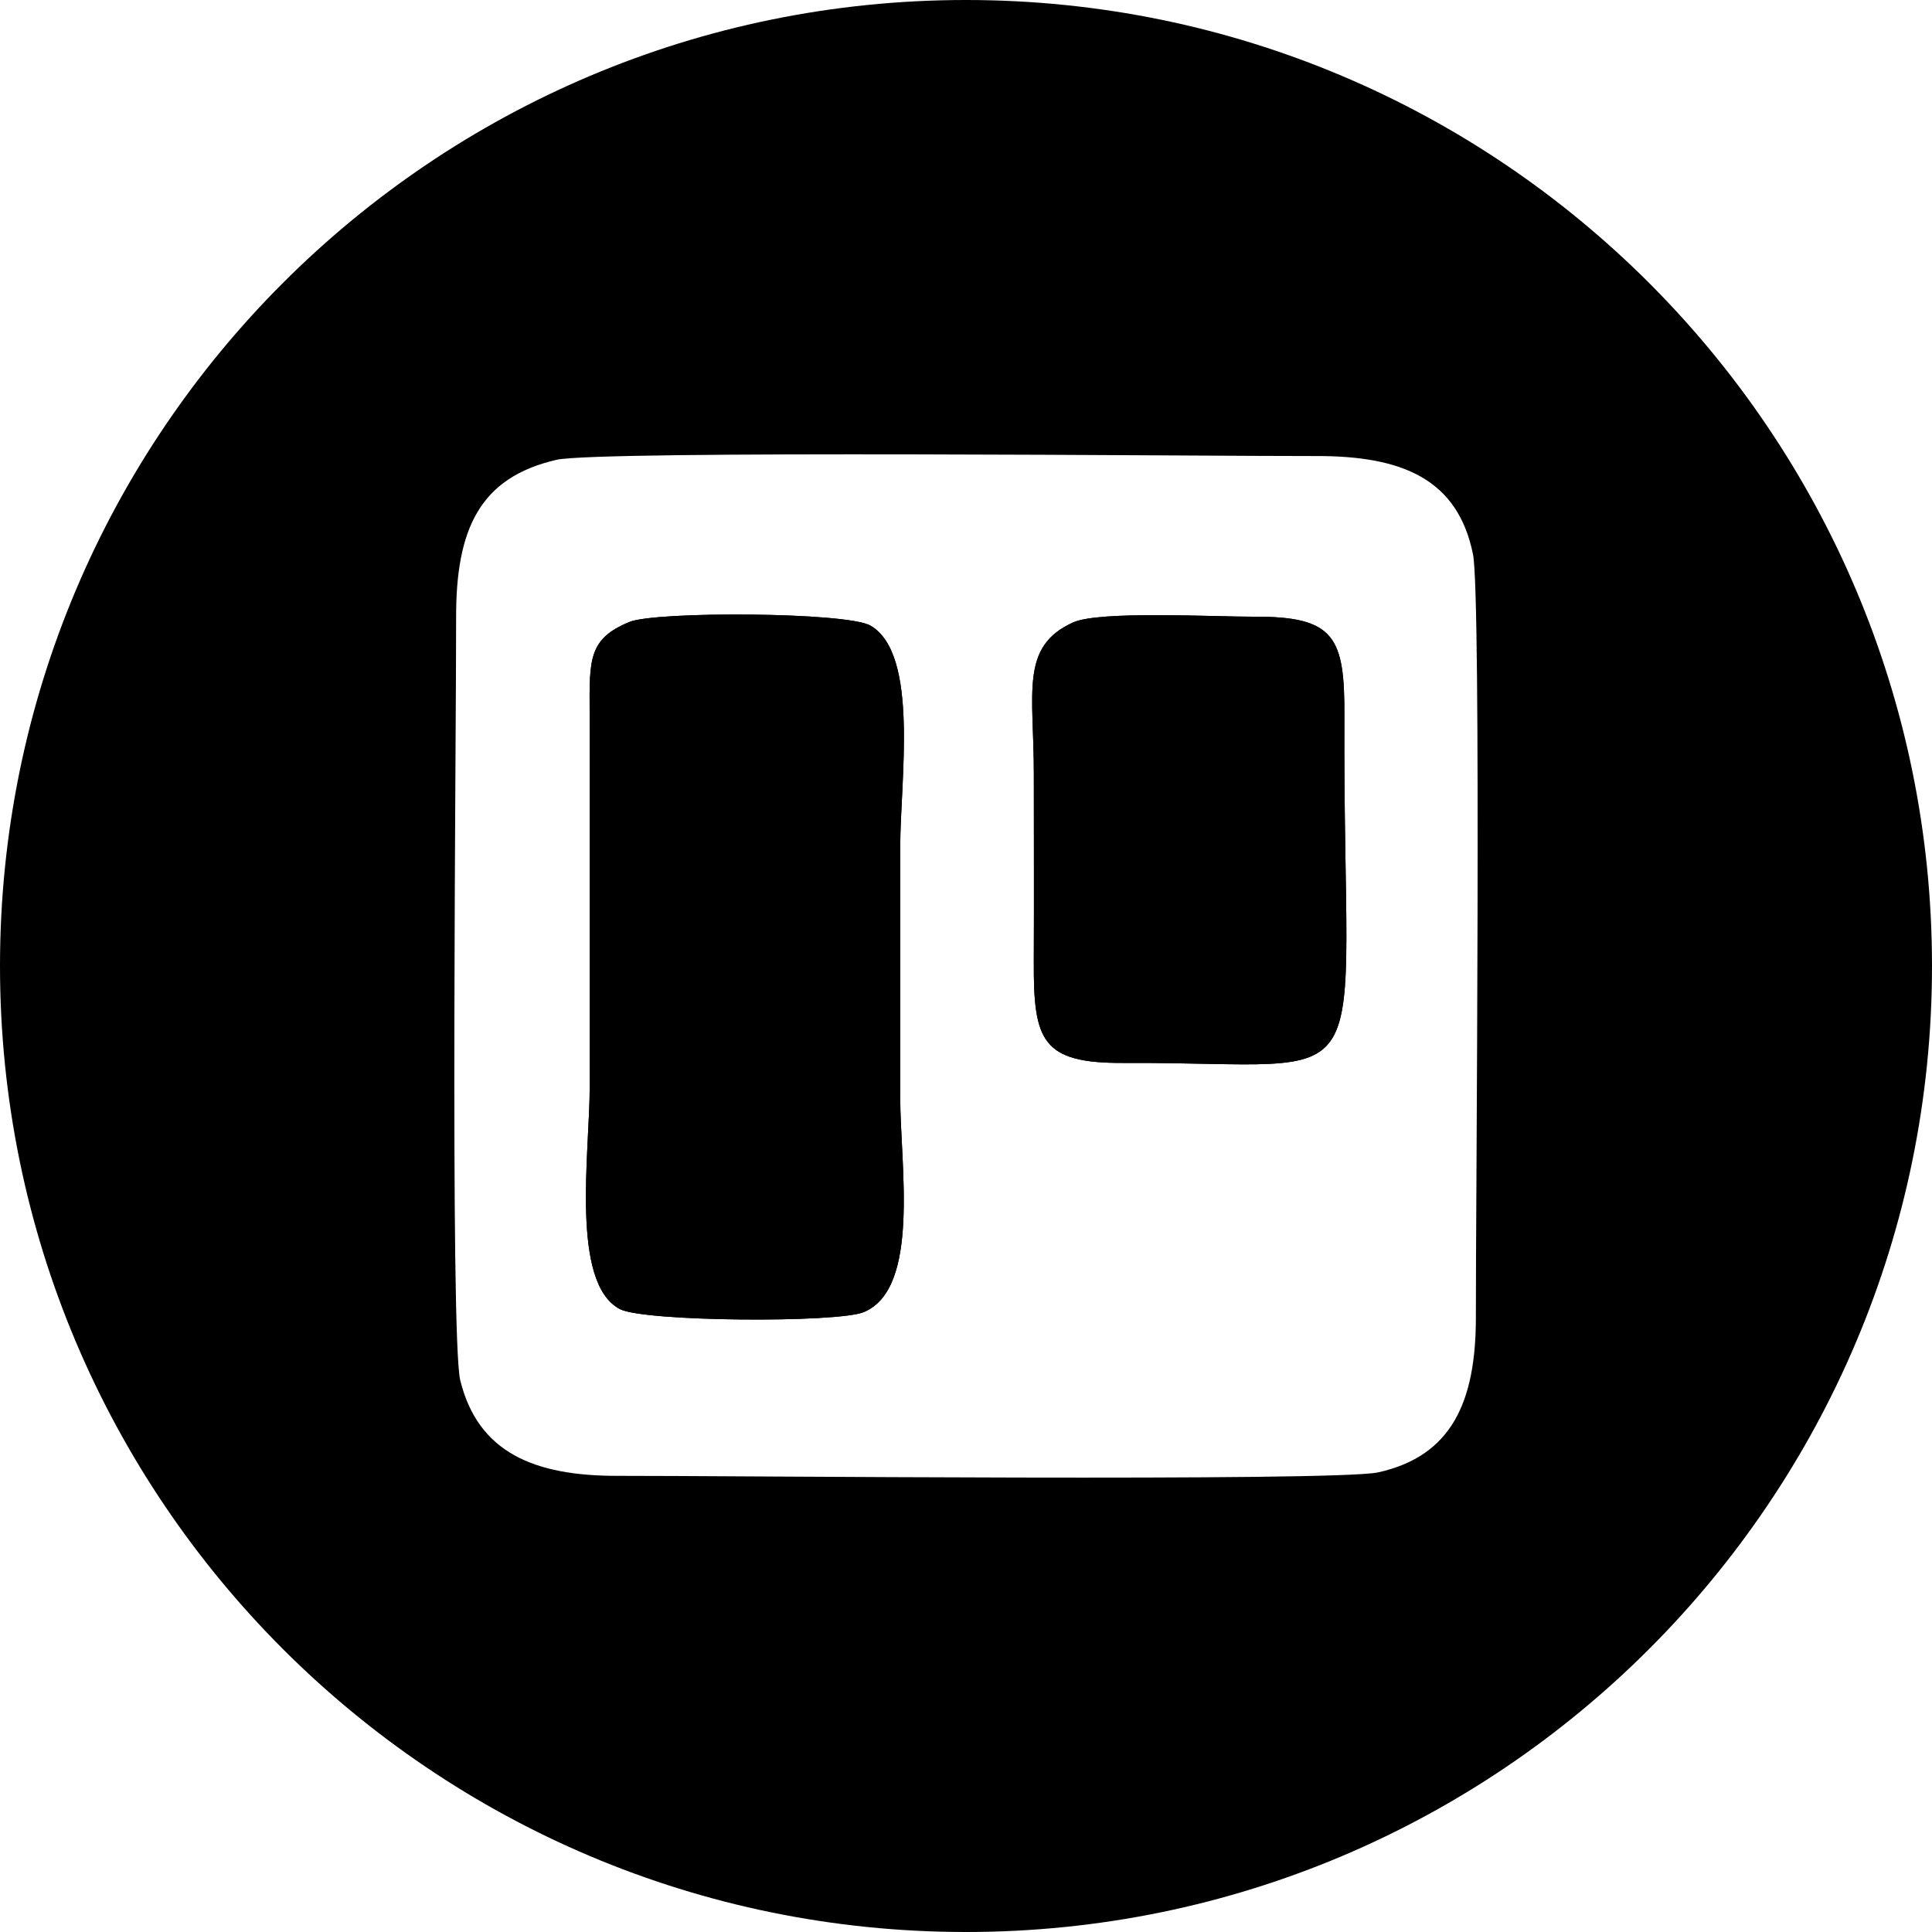
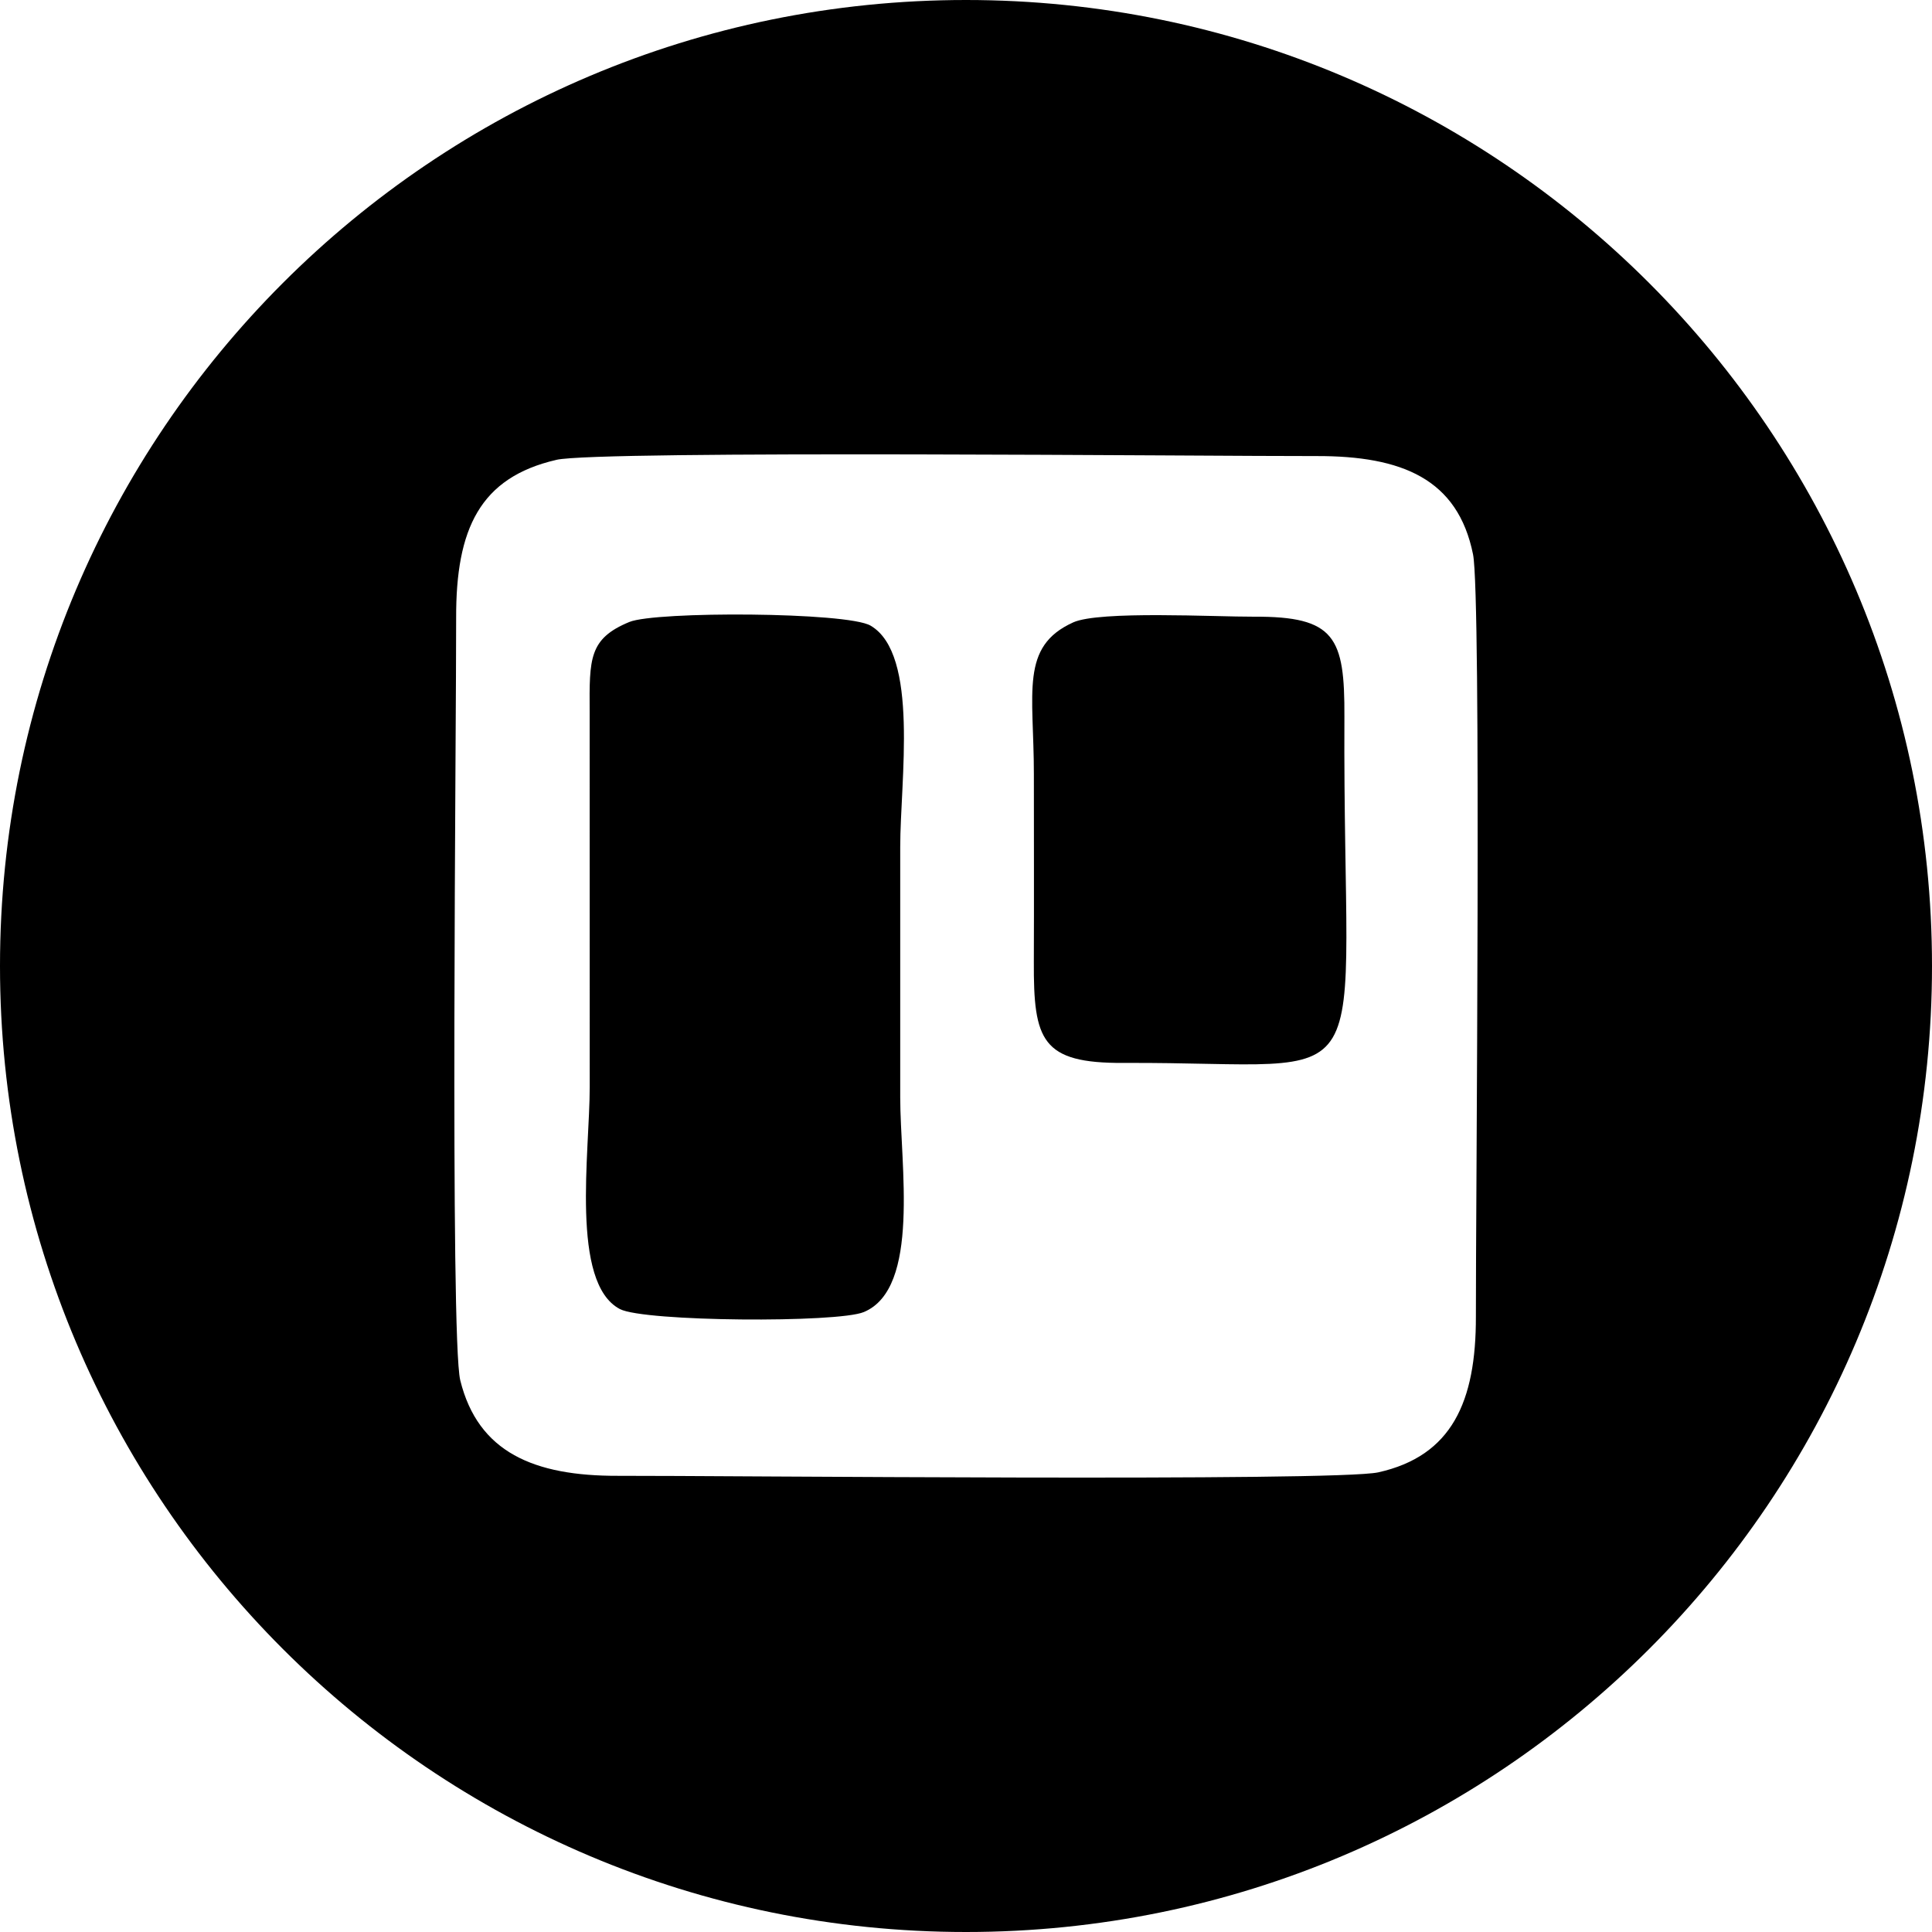
- <svg xmlns="http://www.w3.org/2000/svg" xml:space="preserve" width="3.027in" height="3.027in" version="1.1" style="shape-rendering:geometricPrecision; text-rendering:geometricPrecision; image-rendering:optimizeQuality; fill-rule:evenodd; clip-rule:evenodd" viewBox="0 0 523.96 523.96">
+ <svg xmlns="http://www.w3.org/2000/svg" xml:space="preserve" width="3.027in" height="3.027in" version="1.1" style="shape-rendering:geometricPrecision; text-rendering:geometricPrecision; image-rendering:optimizeQuality; fill-rule:evenodd; clip-rule:evenodd" viewBox="0 0 526.6 526.6">
  <defs>
    <style type="text/css">
   
    .fil0 {fill:black}
   
  </style>
  </defs>
  <g id="Layer_x0020_1">
-     <g id="_1327907209328">
-       <path class="fil0" d="M261.98 0c144.69,0 261.98,117.29 261.98,261.98 0,144.69 -117.29,261.98 -261.98,261.98 -144.69,0 -261.98,-117.29 -261.98,-261.98 0,-144.69 117.29,-261.98 261.98,-261.98zm-91.3 168.68c7.14,-2.95 59.02,-2.72 65.4,0.99 13.27,7.71 8.06,42.05 8.06,60.07 0,22.62 0,45.24 0,67.86 0,18.28 5.54,51.8 -9.86,58.24 -7.13,2.98 -59.61,2.64 -66.18,-0.82 -13.47,-7.09 -8.17,-42.52 -8.17,-60.25l-0.02 -101.79c-0.08,-14.31 -0.21,-19.77 10.77,-24.3zm120.35 0.12c7.15,-3.23 38.63,-1.5 49,-1.55 22.07,-0.11 24.67,5.57 24.57,27.15 -0.51,107.14 12.06,93.52 -59.93,93.87 -22.19,0.11 -24.39,-6.06 -24.3,-27.42 0.07,-16.96 0.01,-33.93 0.01,-50.9 0,-22.2 -3.83,-34.6 10.65,-41.15zm-140.17 -44.08c-20.74,4.79 -27.23,18.73 -27.16,42.82 0.07,26.89 -1.7,195.35 1.12,206.8 4.82,19.57 20.03,25.97 42.72,25.91 26.9,-0.06 194.75,1.62 206.26,-0.95 19.89,-4.44 26.51,-19.06 26.46,-42.31 -0.06,-26.95 1.53,-195.21 -0.78,-206.65 -4.13,-20.45 -19.23,-26.72 -42.5,-26.66 -26.85,0.07 -194.65,-1.62 -206.12,1.03z" />
-       <path class="fil0" d="M170.68 168.68c-10.98,4.53 -10.85,9.99 -10.77,24.3l0.02 101.79c0,17.73 -5.3,53.16 8.17,60.25 6.57,3.46 59.05,3.8 66.18,0.82 15.4,-6.44 9.86,-39.95 9.86,-58.24 0,-22.62 0,-45.24 0,-67.86 0,-18.03 5.21,-52.36 -8.06,-60.07 -6.38,-3.71 -58.26,-3.94 -65.4,-0.99z" />
-       <path class="fil0" d="M291.03 168.8c-14.48,6.55 -10.65,18.95 -10.65,41.15 0,16.96 0.07,33.94 -0.01,50.9 -0.09,21.36 2.11,27.53 24.3,27.42 71.99,-0.35 59.42,13.27 59.93,-93.87 0.1,-21.59 -2.5,-27.27 -24.56,-27.15 -10.37,0.05 -41.85,-1.68 -49,1.55z" />
+     <g id="_2408658171840">
+       <path class="fil0" d="M263.3 0c145.41,0 263.3,117.88 263.3,263.3 0,145.42 -117.88,263.3 -263.3,263.3 -145.41,0 -263.3,-117.88 -263.3,-263.3 0,-145.42 117.88,-263.3 263.3,-263.3zm-91.76 169.53c7.18,-2.96 59.31,-2.74 65.73,0.99 13.34,7.75 8.1,42.26 8.1,60.37 0,22.73 0,45.47 0,68.2 0,18.38 5.57,52.06 -9.91,58.53 -7.16,3 -59.91,2.66 -66.51,-0.82 -13.54,-7.13 -8.21,-42.73 -8.21,-60.55l-0.02 -102.3c-0.08,-14.39 -0.22,-19.87 10.82,-24.42zm120.96 0.12c7.19,-3.25 38.83,-1.51 49.25,-1.56 22.18,-0.11 24.79,5.6 24.69,27.29 -0.52,107.68 12.12,93.99 -60.23,94.34 -22.3,0.11 -24.52,-6.09 -24.42,-27.56 0.07,-17.05 0.01,-34.11 0.01,-51.15 0,-22.31 -3.85,-34.78 10.71,-41.36zm-140.87 -44.3c-20.85,4.81 -27.37,18.83 -27.3,43.03 0.07,27.03 -1.71,196.33 1.12,207.84 4.85,19.67 20.13,26.1 42.94,26.04 27.04,-0.07 195.72,1.63 207.3,-0.95 19.99,-4.46 26.65,-19.16 26.59,-42.52 -0.06,-27.09 1.54,-196.19 -0.78,-207.69 -4.15,-20.55 -19.33,-26.85 -42.71,-26.79 -26.98,0.07 -195.63,-1.63 -207.16,1.03z" />
    </g>
  </g>
</svg>
